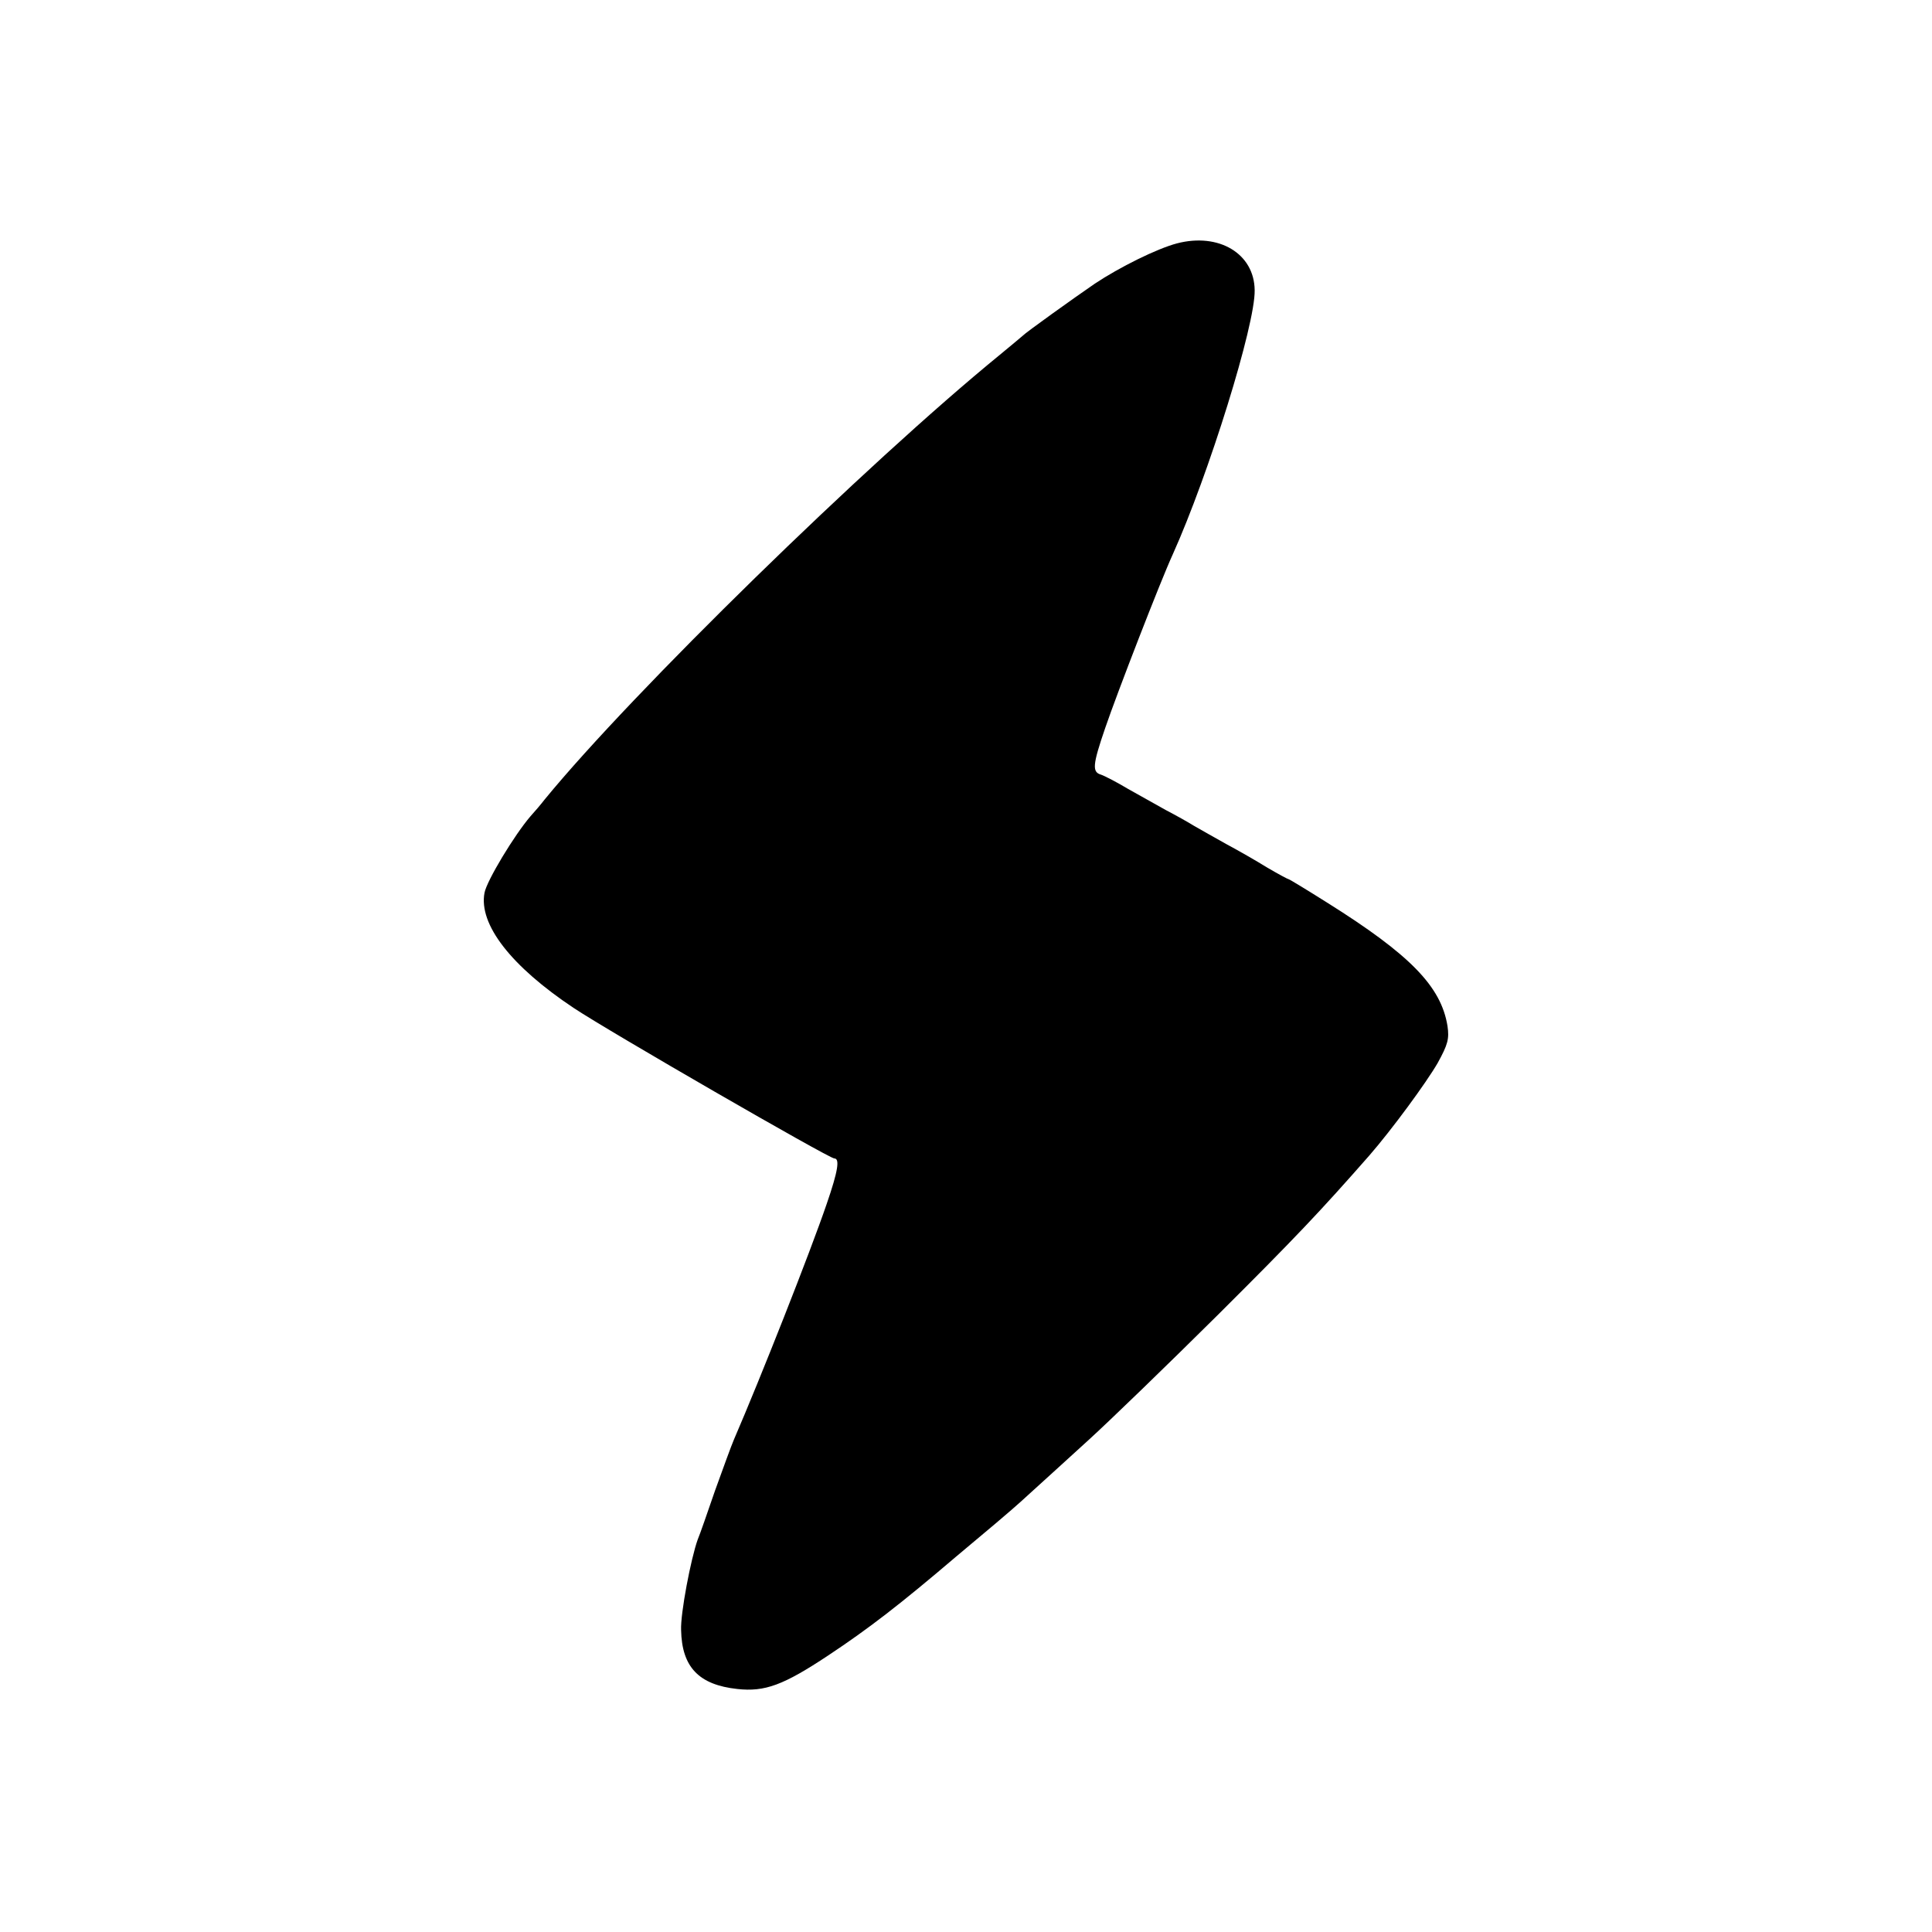
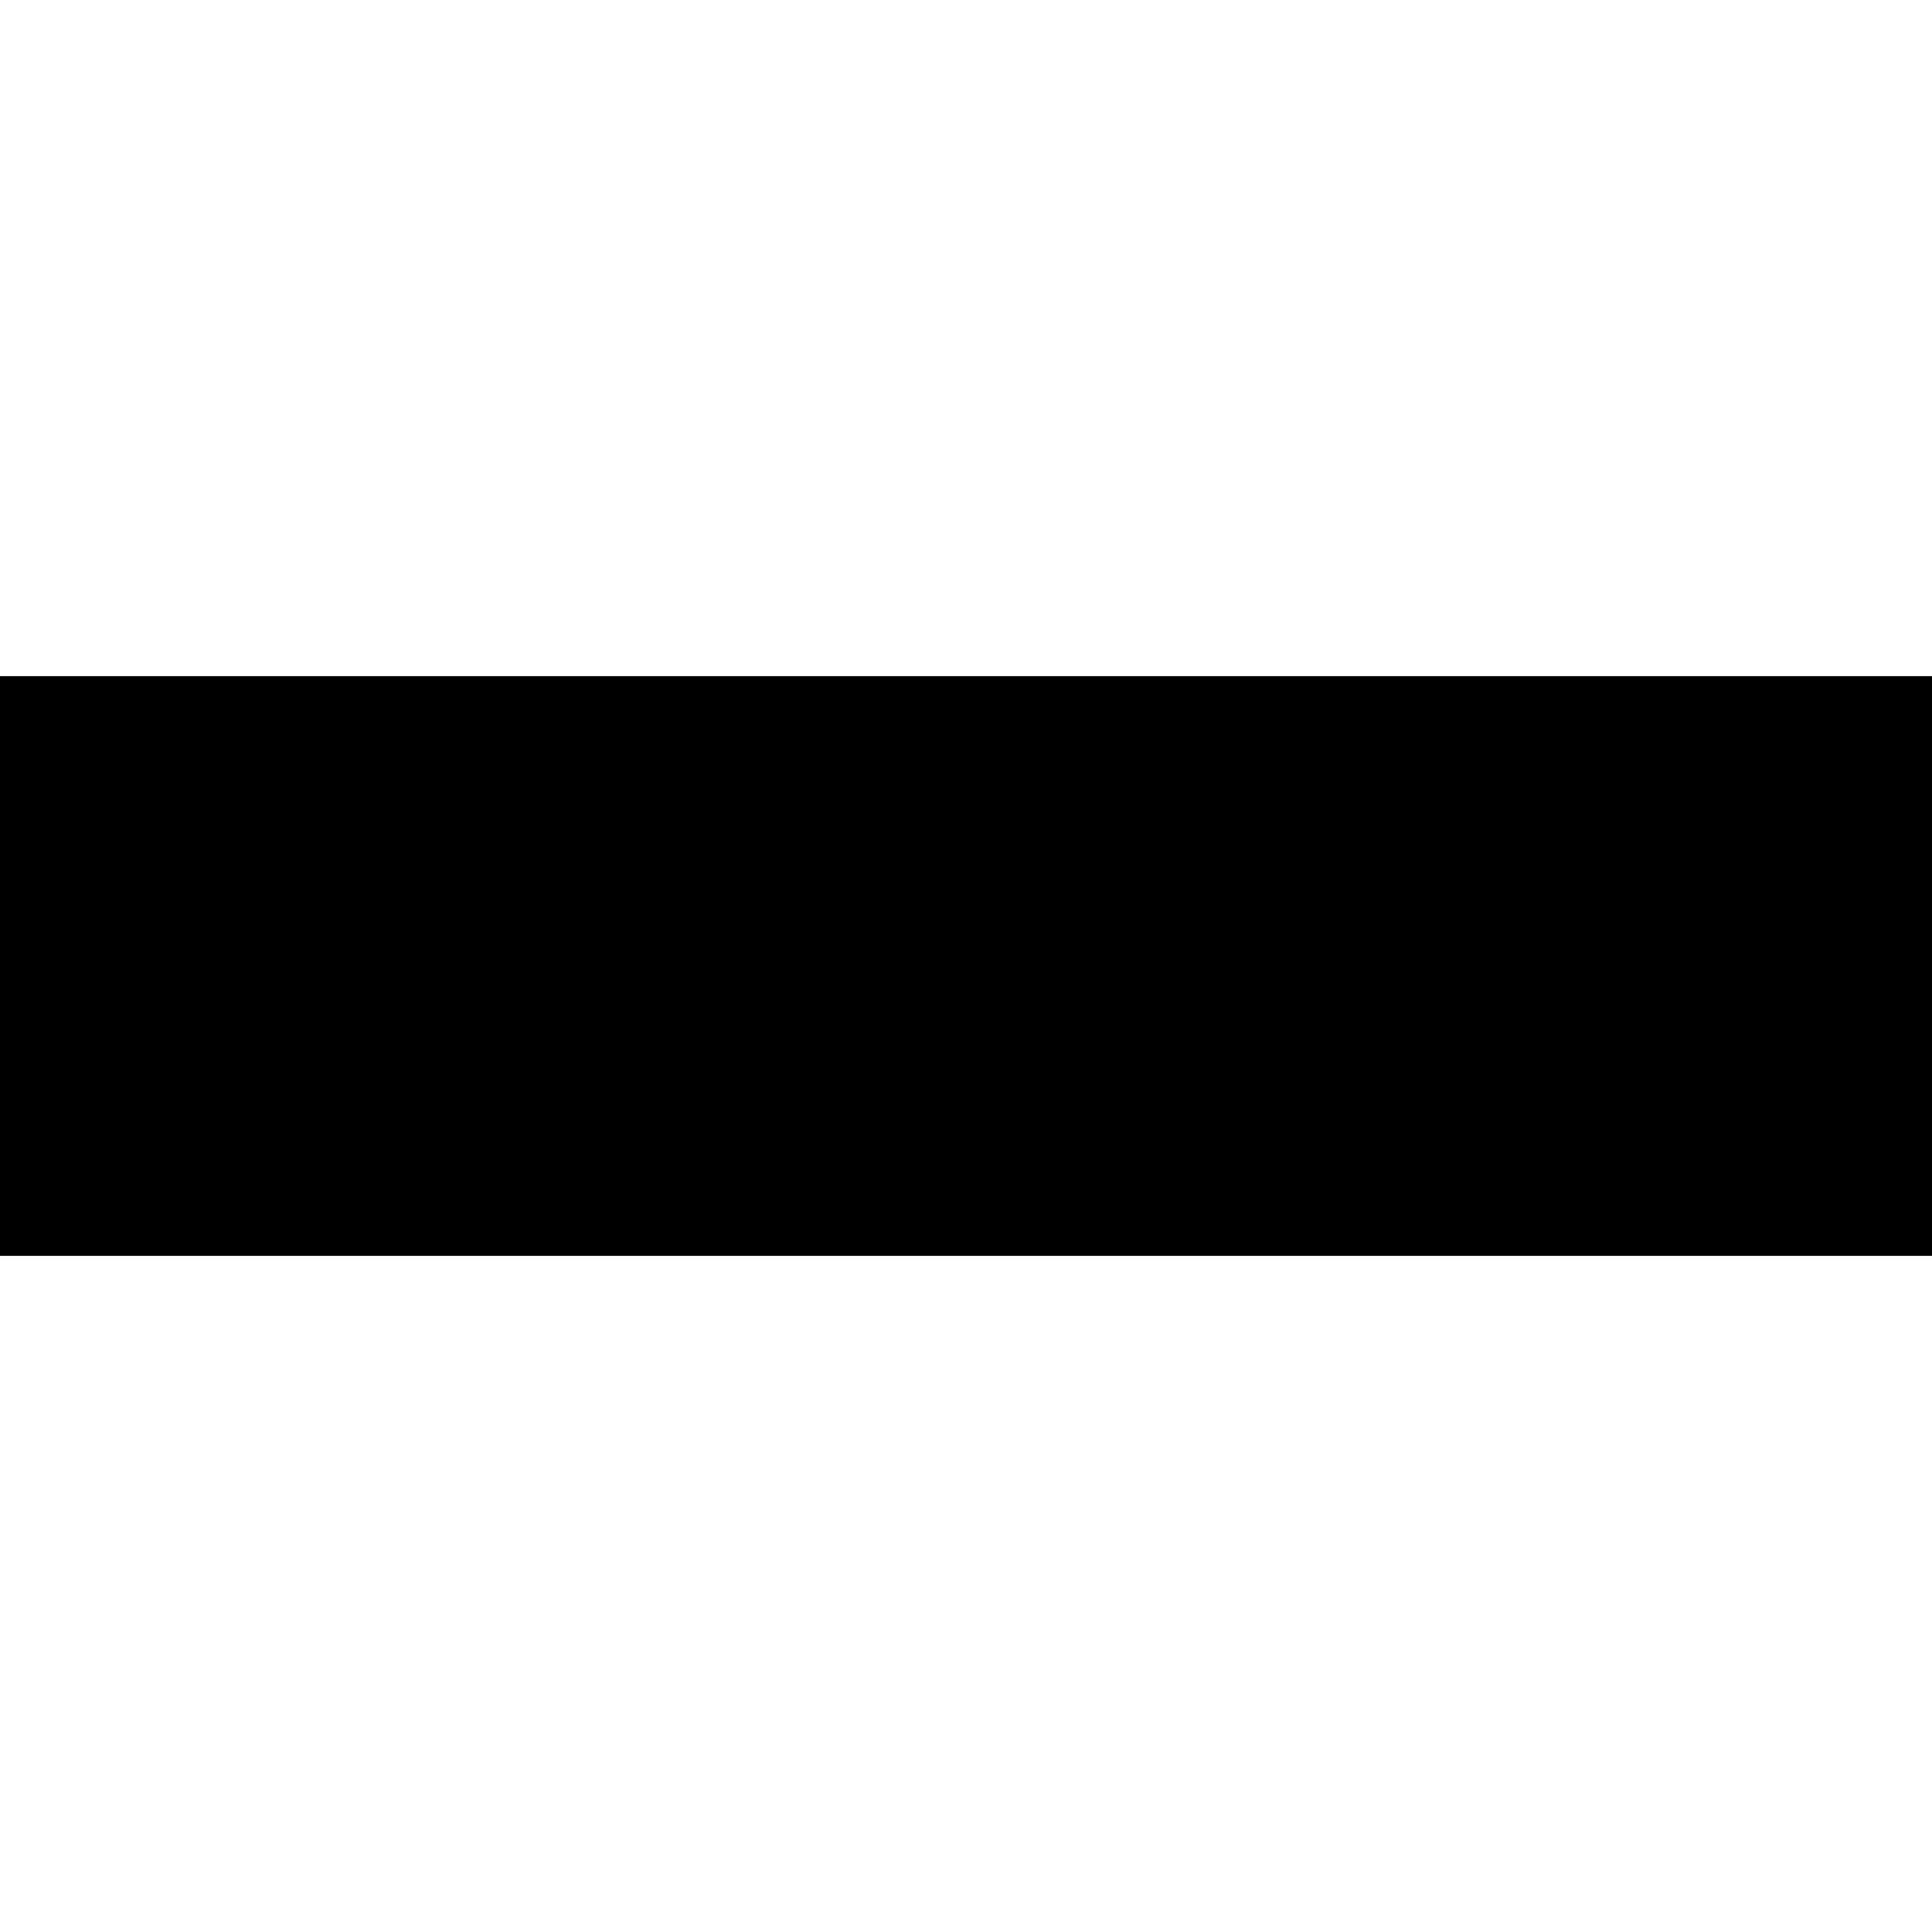
- <svg xmlns="http://www.w3.org/2000/svg" version="1.0" width="512pt" height="512pt" viewBox="0 0 512 512" preserveAspectRatio="xMidYMid meet">
-   <g transform="translate(0,512) scale(0.1,-0.1)" fill="#000000" stroke="none">
-     <path d="M3119 4475 c-53 -14 -152 -63 -218 -107 -54 -37 -184 -130 -191 -138 -3 -3 -30 -25 -60 -50 -355 -290 -974 -895 -1206 -1178 -10 -13 -27 -33 -38 -45 -43 -50 -116 -171 -122 -203 -16 -84 71 -195 236 -305 93 -62 677 -399 691 -399 15 0 10 -33 -20 -120 -44 -129 -176 -463 -246 -625 -7 -16 -29 -77 -50 -135 -20 -58 -40 -116 -46 -130 -18 -50 -46 -196 -44 -240 2 -98 47 -145 149 -156 73 -8 122 10 241 89 107 71 190 135 339 262 39 33 87 73 106 89 19 16 60 51 90 79 30 27 100 91 155 141 55 50 208 198 340 329 208 207 275 278 404 425 60 69 151 193 181 245 27 49 31 64 26 98 -17 105 -99 189 -319 327 -54 34 -100 62 -102 62 -2 0 -28 14 -57 31 -29 18 -78 46 -108 62 -30 17 -68 38 -85 48 -16 10 -50 29 -75 42 -25 14 -70 39 -100 56 -30 18 -63 35 -72 38 -24 7 -23 25 11 124 31 91 146 388 179 460 95 211 219 609 217 700 -1 97 -95 153 -206 124z" />
+ <svg xmlns="http://www.w3.org/2000/svg" version="1.0" width="1183pt" height="1183pt" viewBox="0 0 1183 1183" preserveAspectRatio="xMidYMid meet">
+   <g transform="translate(0,1183) scale(0.1,-0.1)" fill="#000000" stroke="none">
+     <path d="M0 5915 l0 -1775 5915 0 5915 0 0 1775 0 1775 -5915 0 -5915 0 0 -1775z" />
  </g>
</svg>
